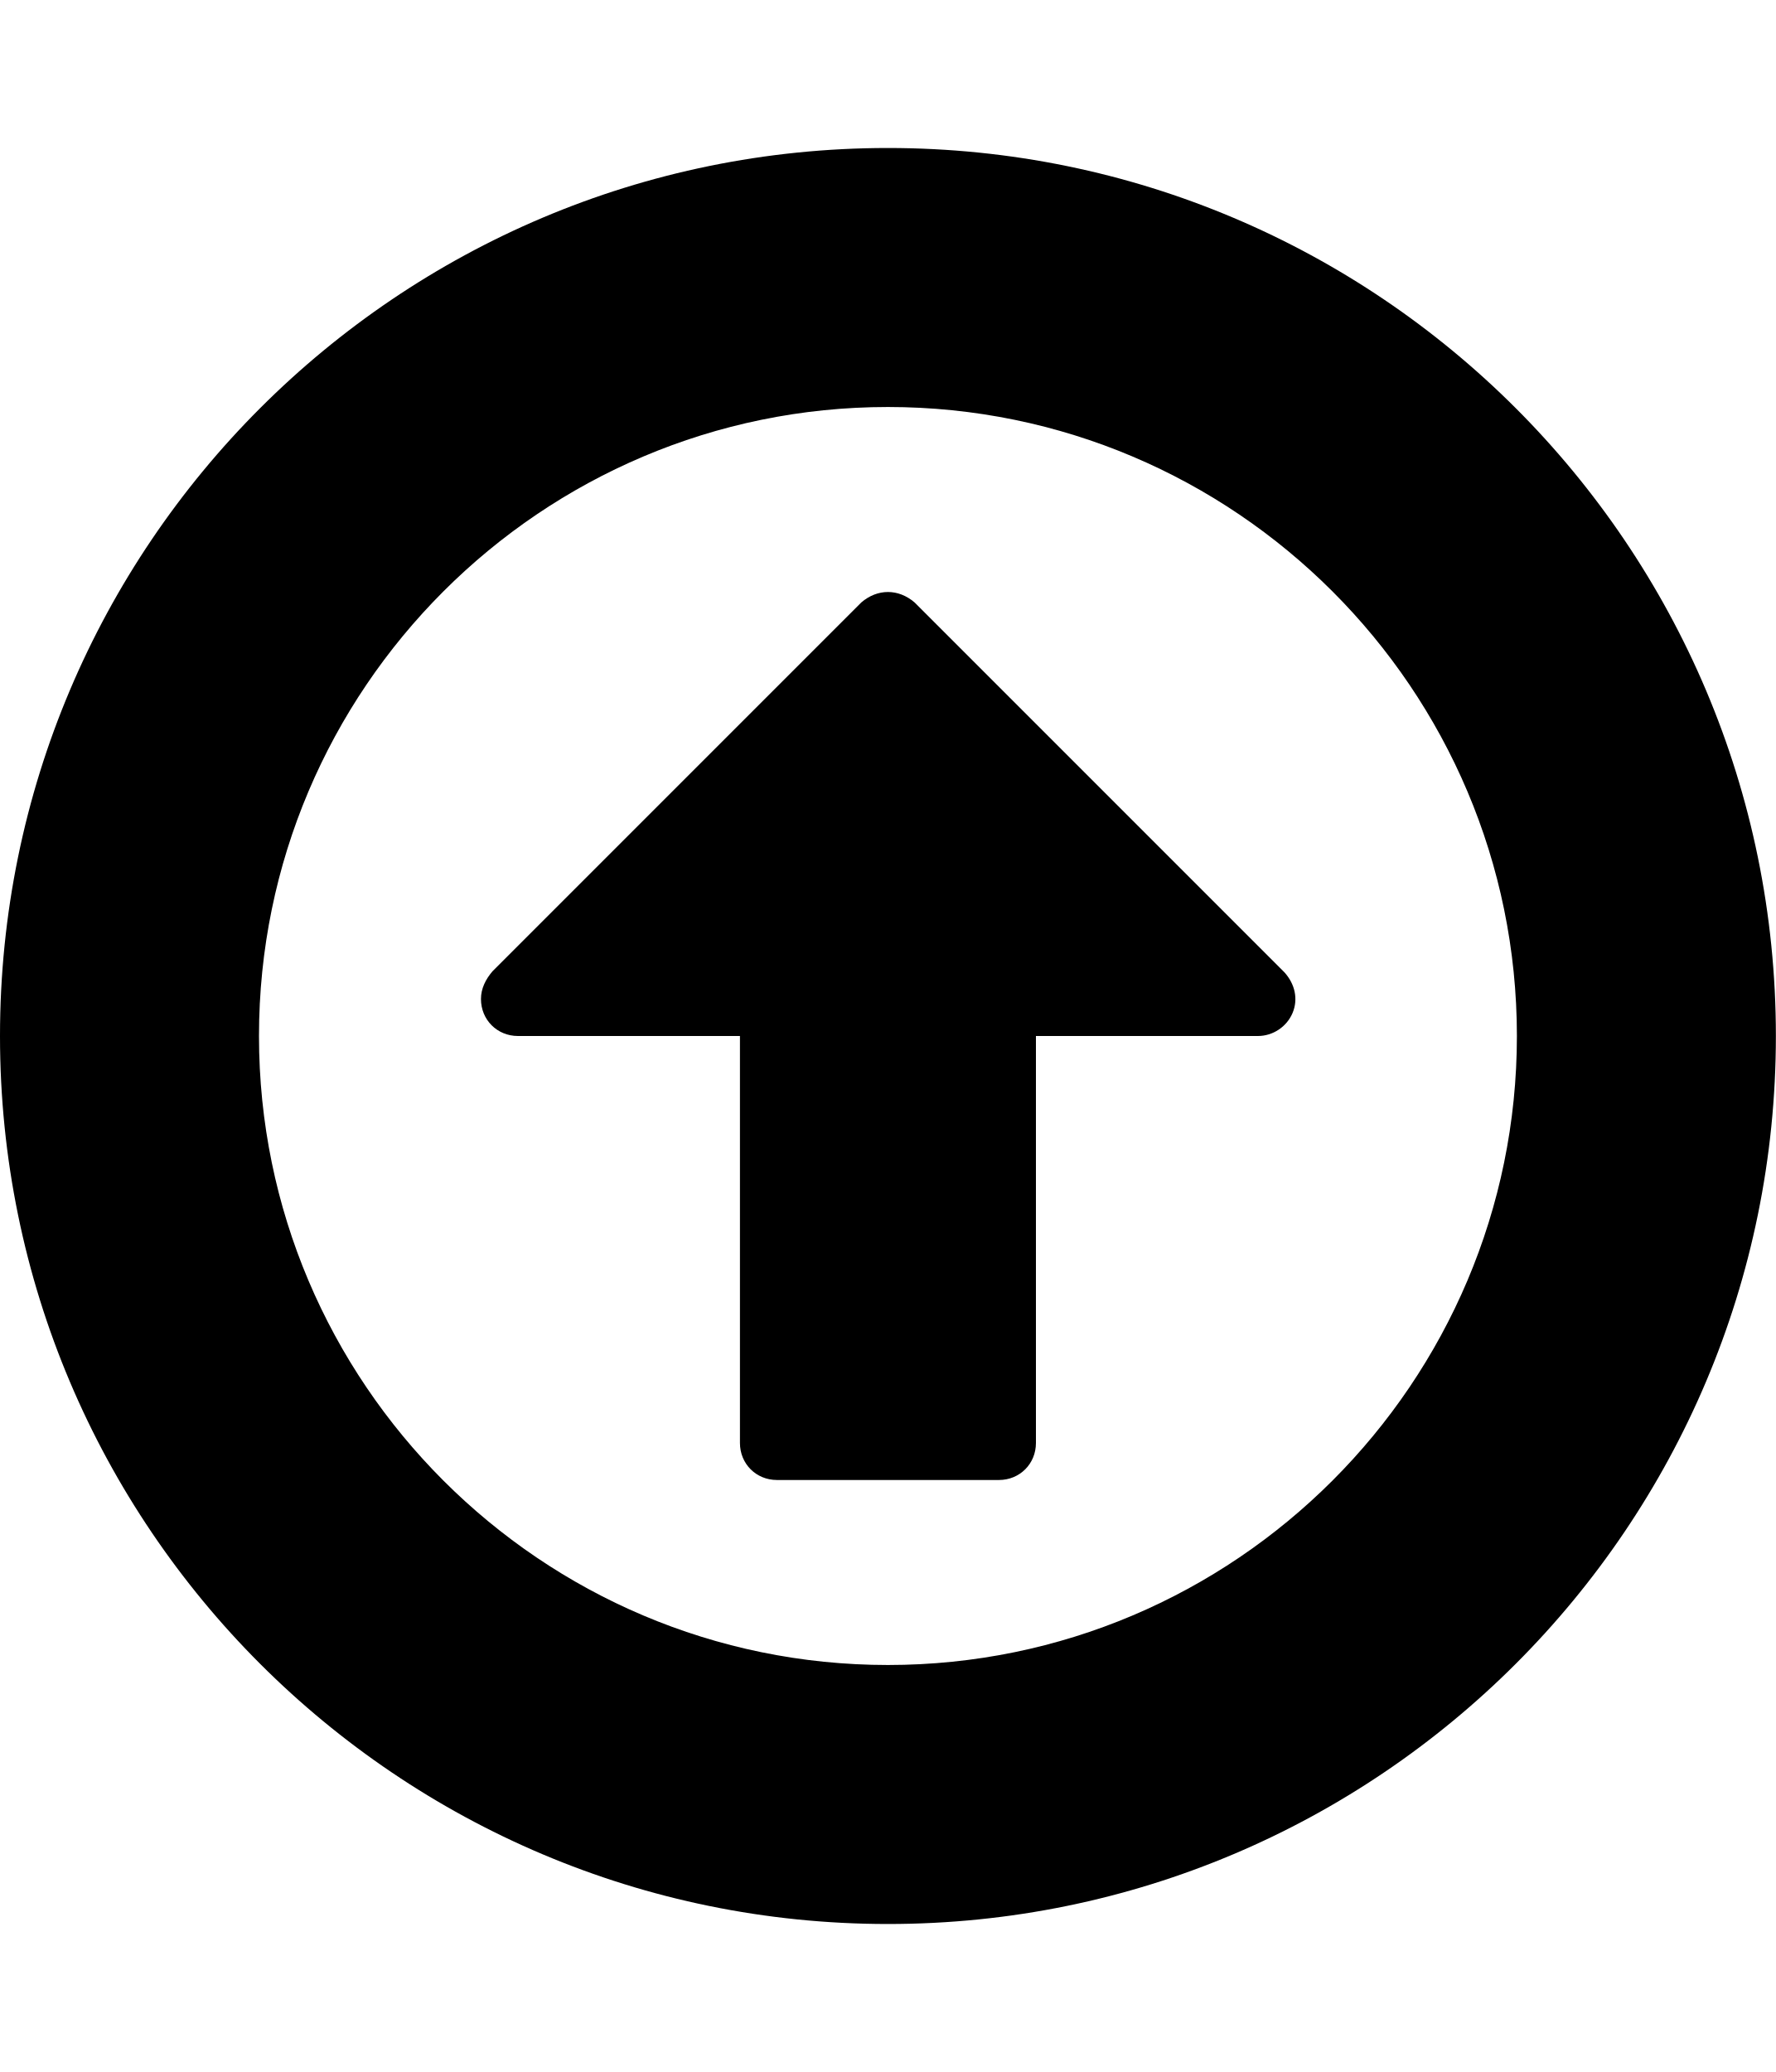
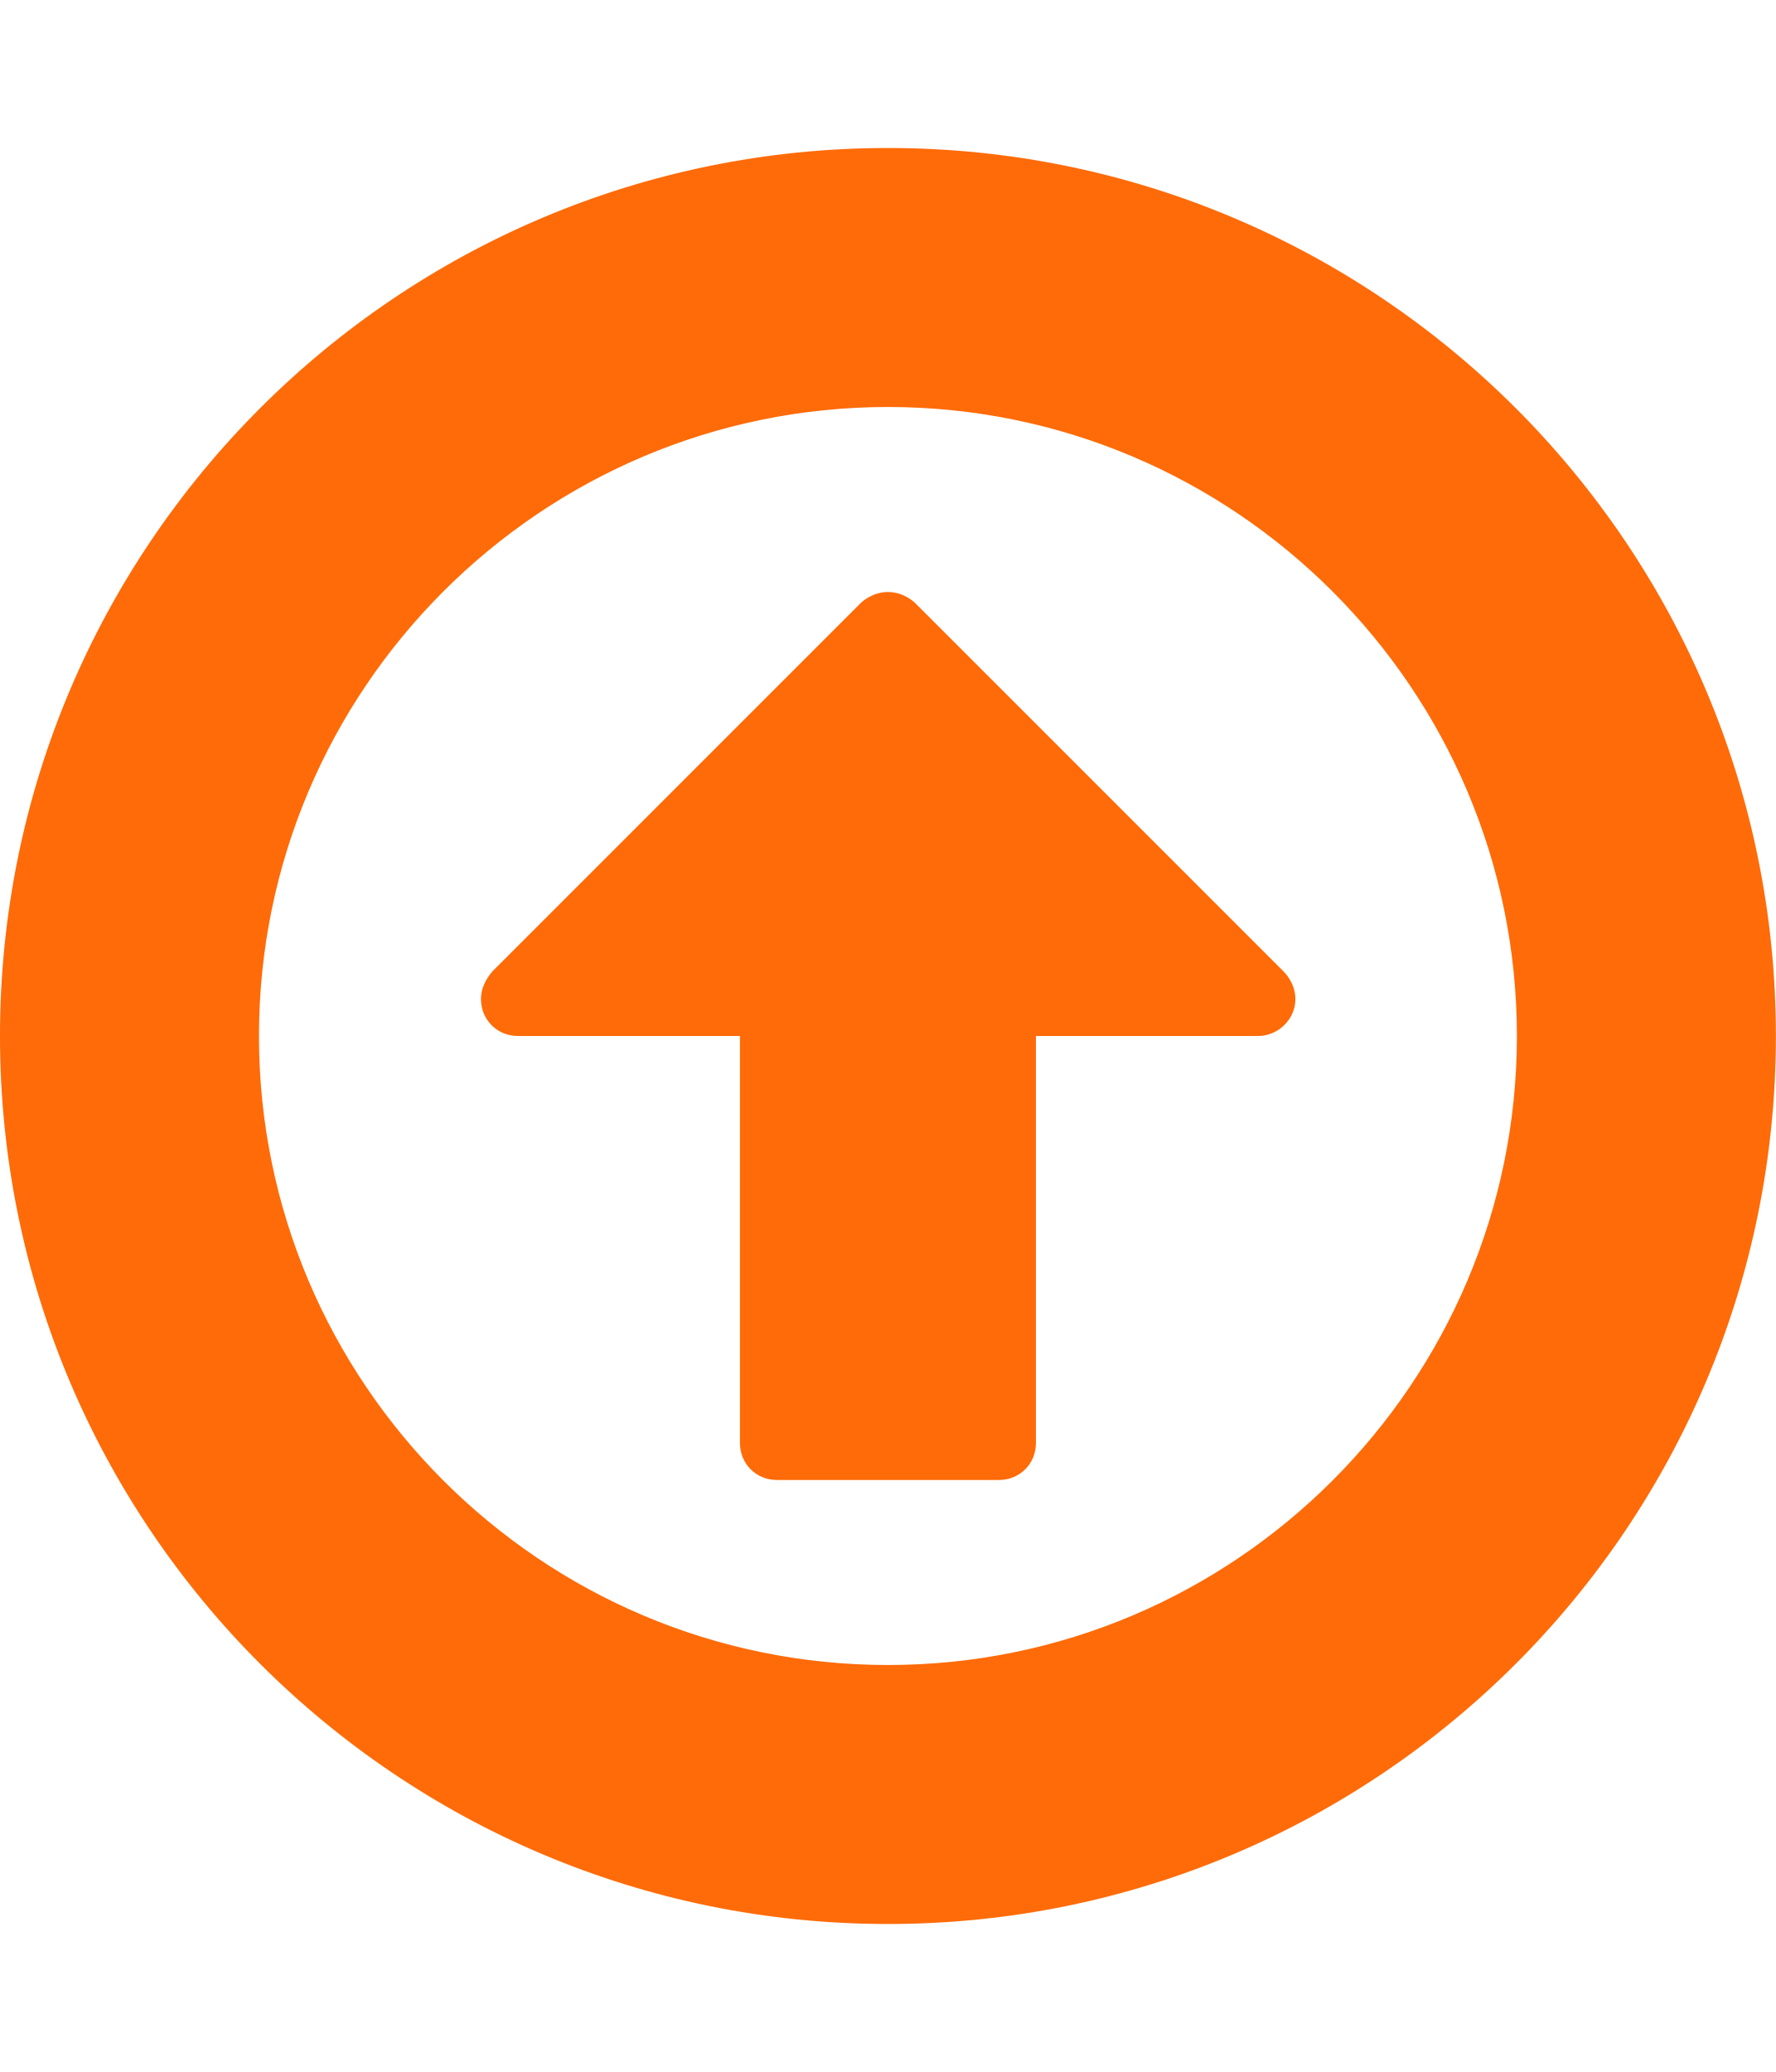
- <svg xmlns="http://www.w3.org/2000/svg" version="1.1" width="384" height="448" viewBox="0 0 384 448">
+ <svg xmlns="http://www.w3.org/2000/svg" version="1.1" width="384" height="448" fill="#ff6b08" viewBox="0 0 384 448">
  <g id="icomoon-ignore">
</g>
  <path d="M279.5 219c-1.25 3-4.25 5-7.5 5h-48v88c0 4.5-3.5 8-8 8h-48c-4.5 0-8-3.5-8-8v-88h-48c-4.5 0-8-3.5-8-8 0-2.25 1-4.25 2.5-6l79.75-79.75c1.75-1.5 3.75-2.25 5.75-2.25s4 0.75 5.75 2.25l80 80c2.25 2.5 3 5.75 1.75 8.75zM192 88c-75 0-136 61-136 136s61 136 136 136 136-61 136-136-61-136-136-136zM384 224c0 106-86 192-192 192s-192-86-192-192 86-192 192-192v0c106 0 192 86 192 192z" />
</svg>
